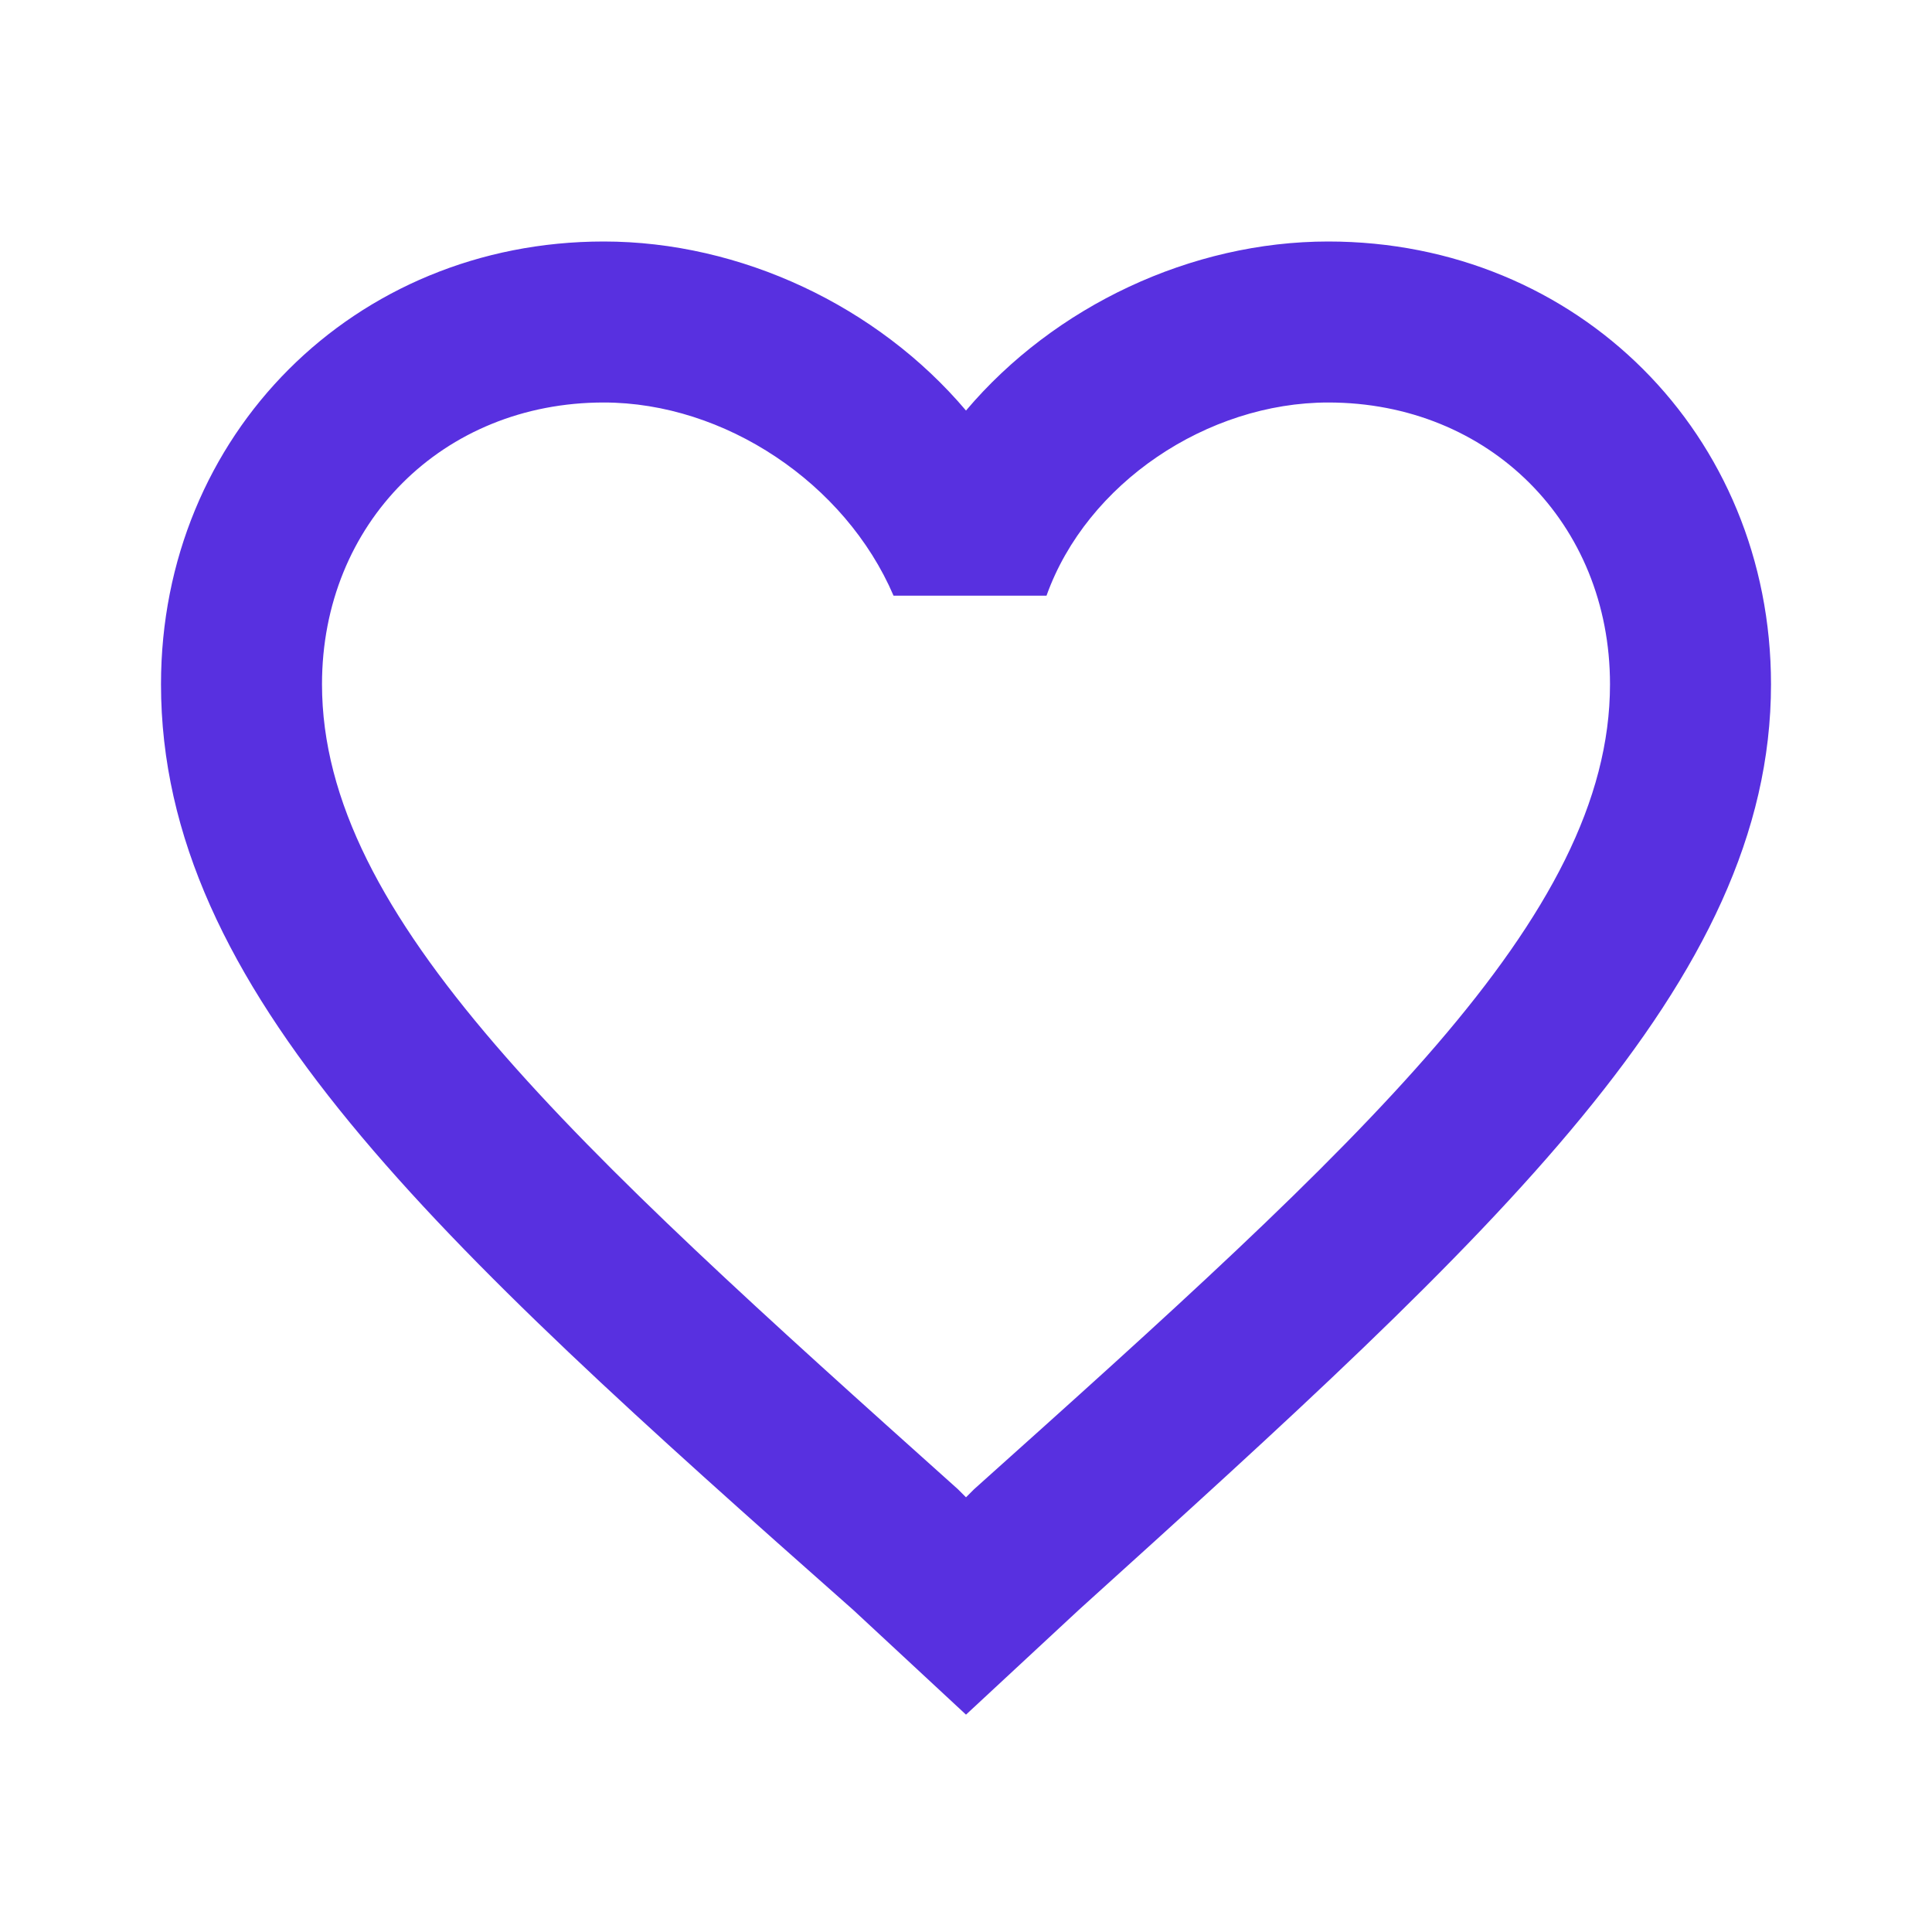
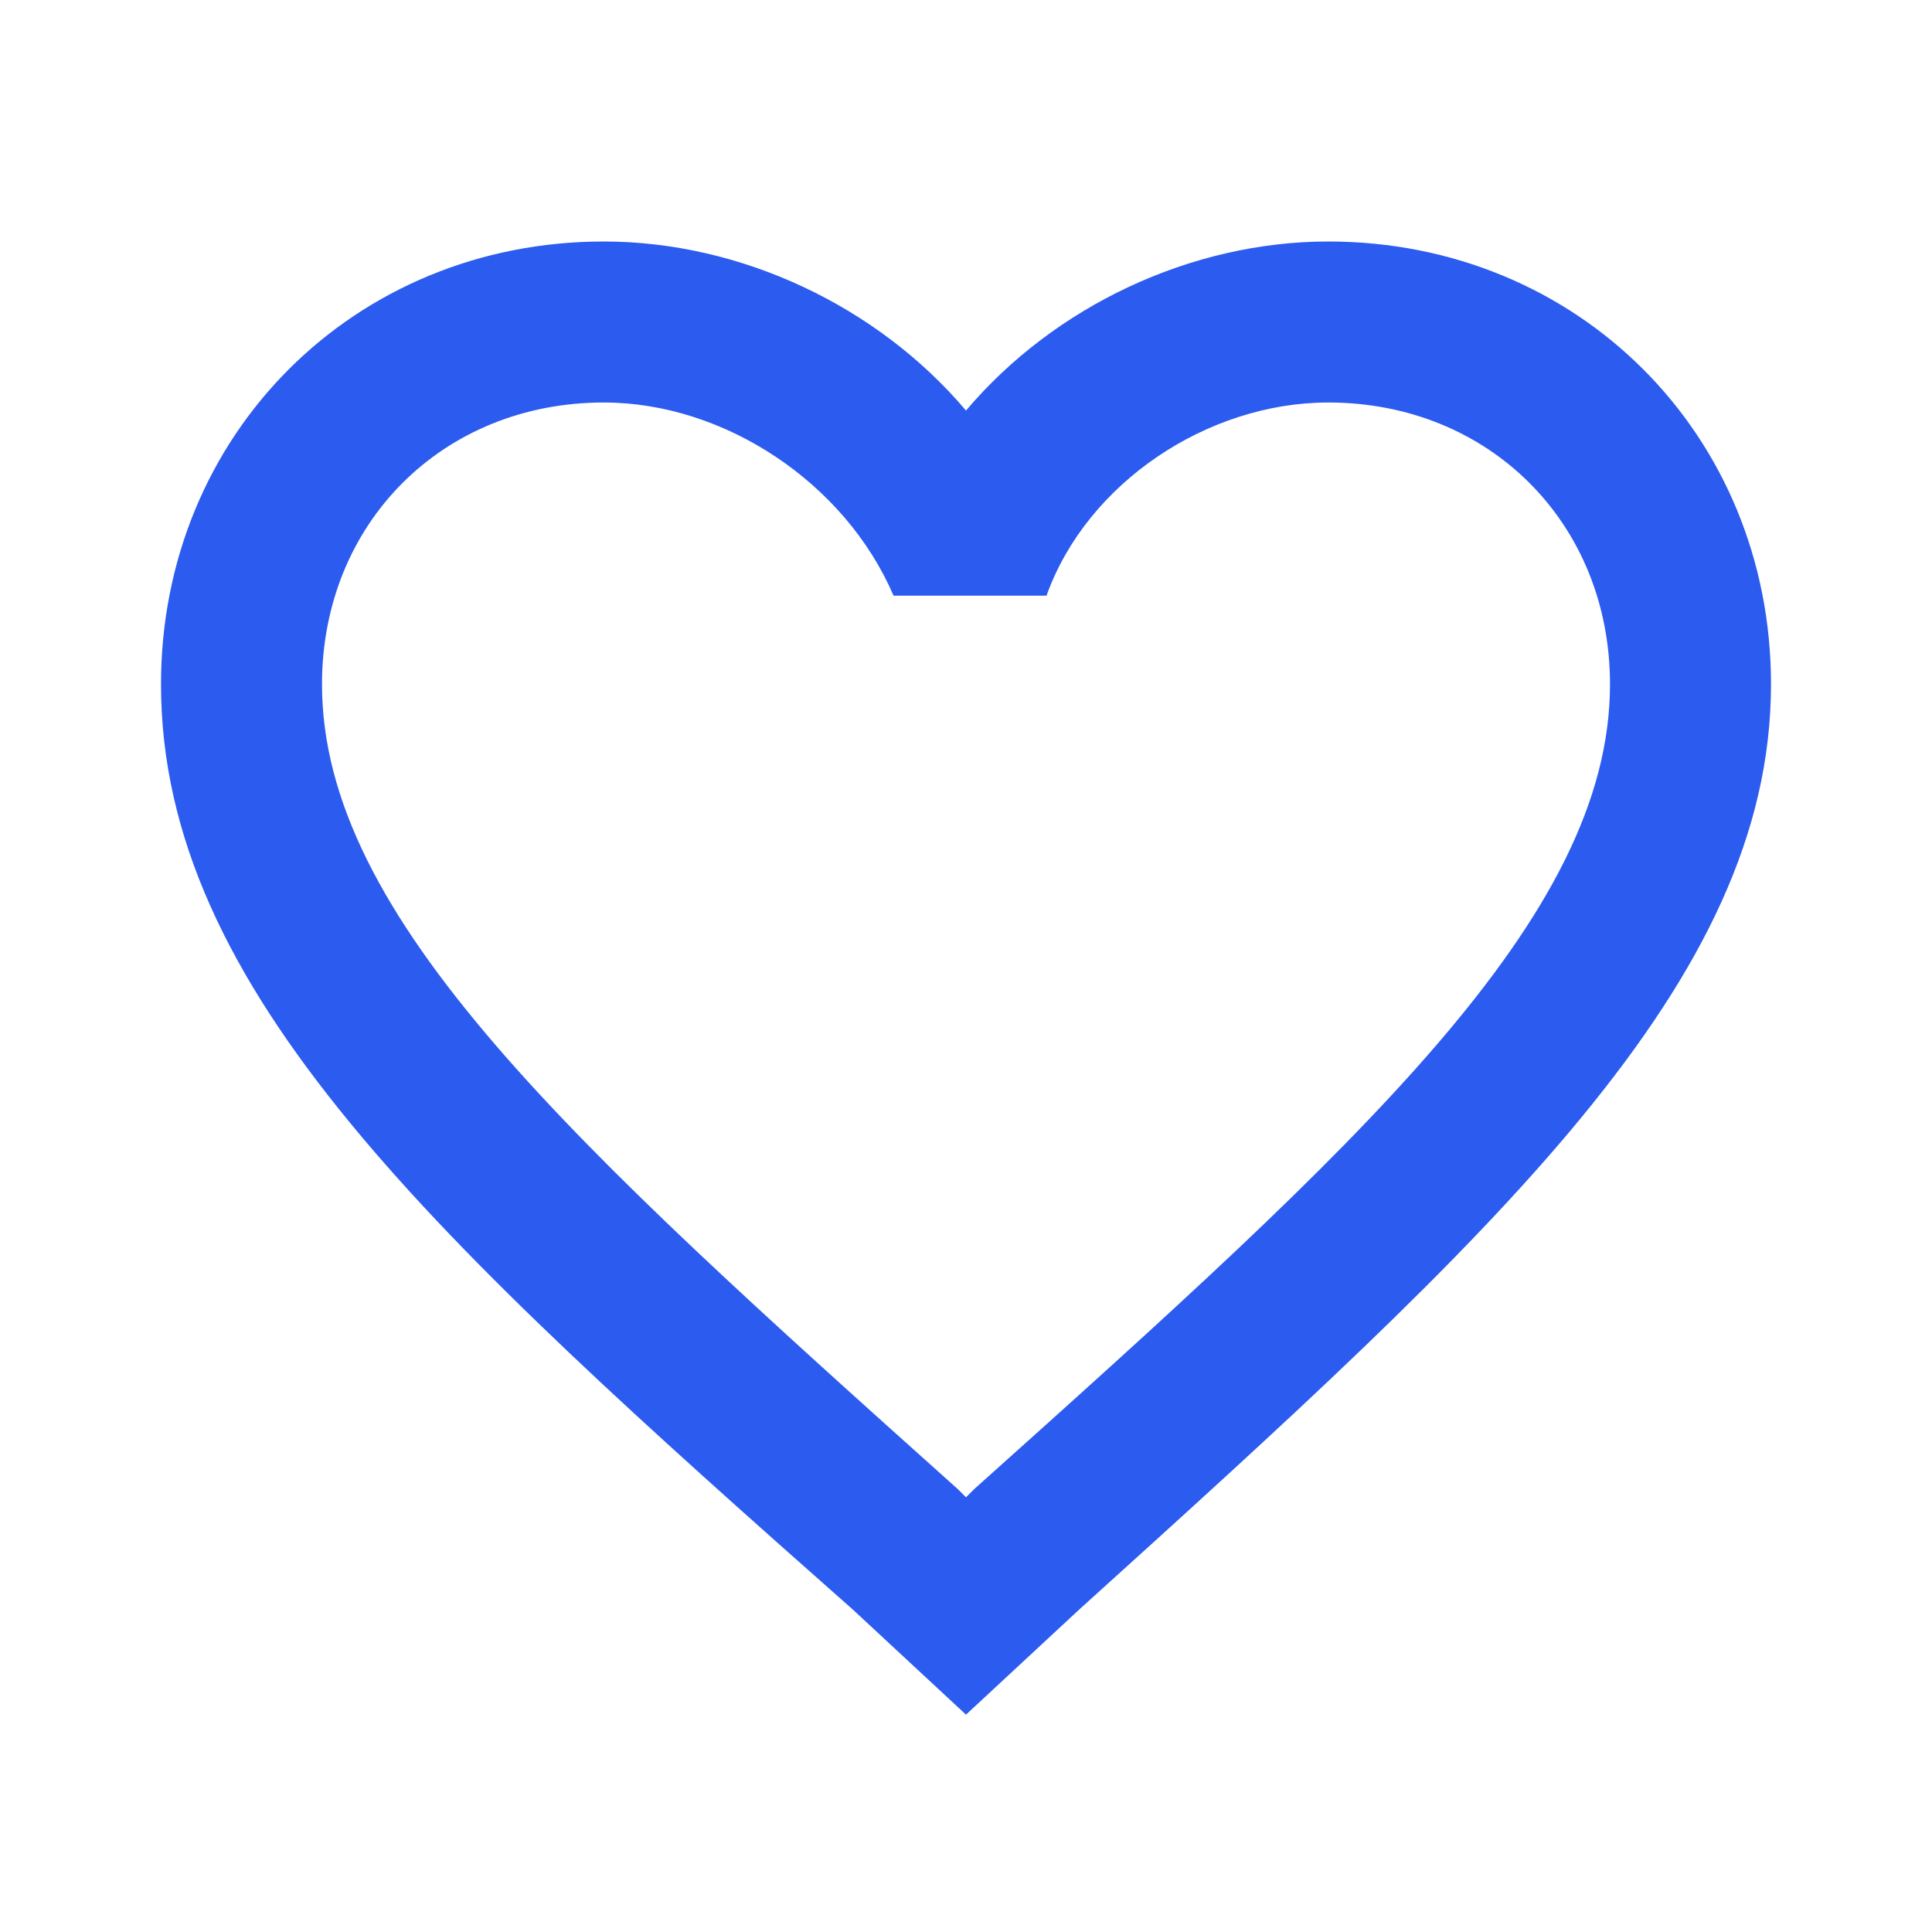
<svg xmlns="http://www.w3.org/2000/svg" version="1.1" id="Layer_1" x="0px" y="0px" viewBox="0 0 24 24" style="enable-background:new 0 0 24 24;" xml:space="preserve">
  <style type="text/css">
- 	.st0{fill:#5830E0;}
+ 	.st0{fill:#2c5bf0;}
</style>
  <path class="st0" d="M12.1,18.5L12,18.6l-0.1-0.1C7.1,14.2,4,11.4,4,8.5C4,6.5,5.5,5,7.5,5c1.5,0,3,1,3.6,2.4h1.9  C13.5,6,15,5,16.5,5c2,0,3.5,1.5,3.5,3.5C20,11.4,16.9,14.2,12.1,18.5 M16.5,3c-1.7,0-3.4,0.8-4.5,2.1C10.9,3.8,9.2,3,7.5,3  C4.4,3,2,5.4,2,8.5c0,3.8,3.4,6.9,8.6,11.5l1.4,1.3l1.4-1.3c5.2-4.7,8.6-7.8,8.6-11.5C22,5.4,19.6,3,16.5,3z" />
</svg>
